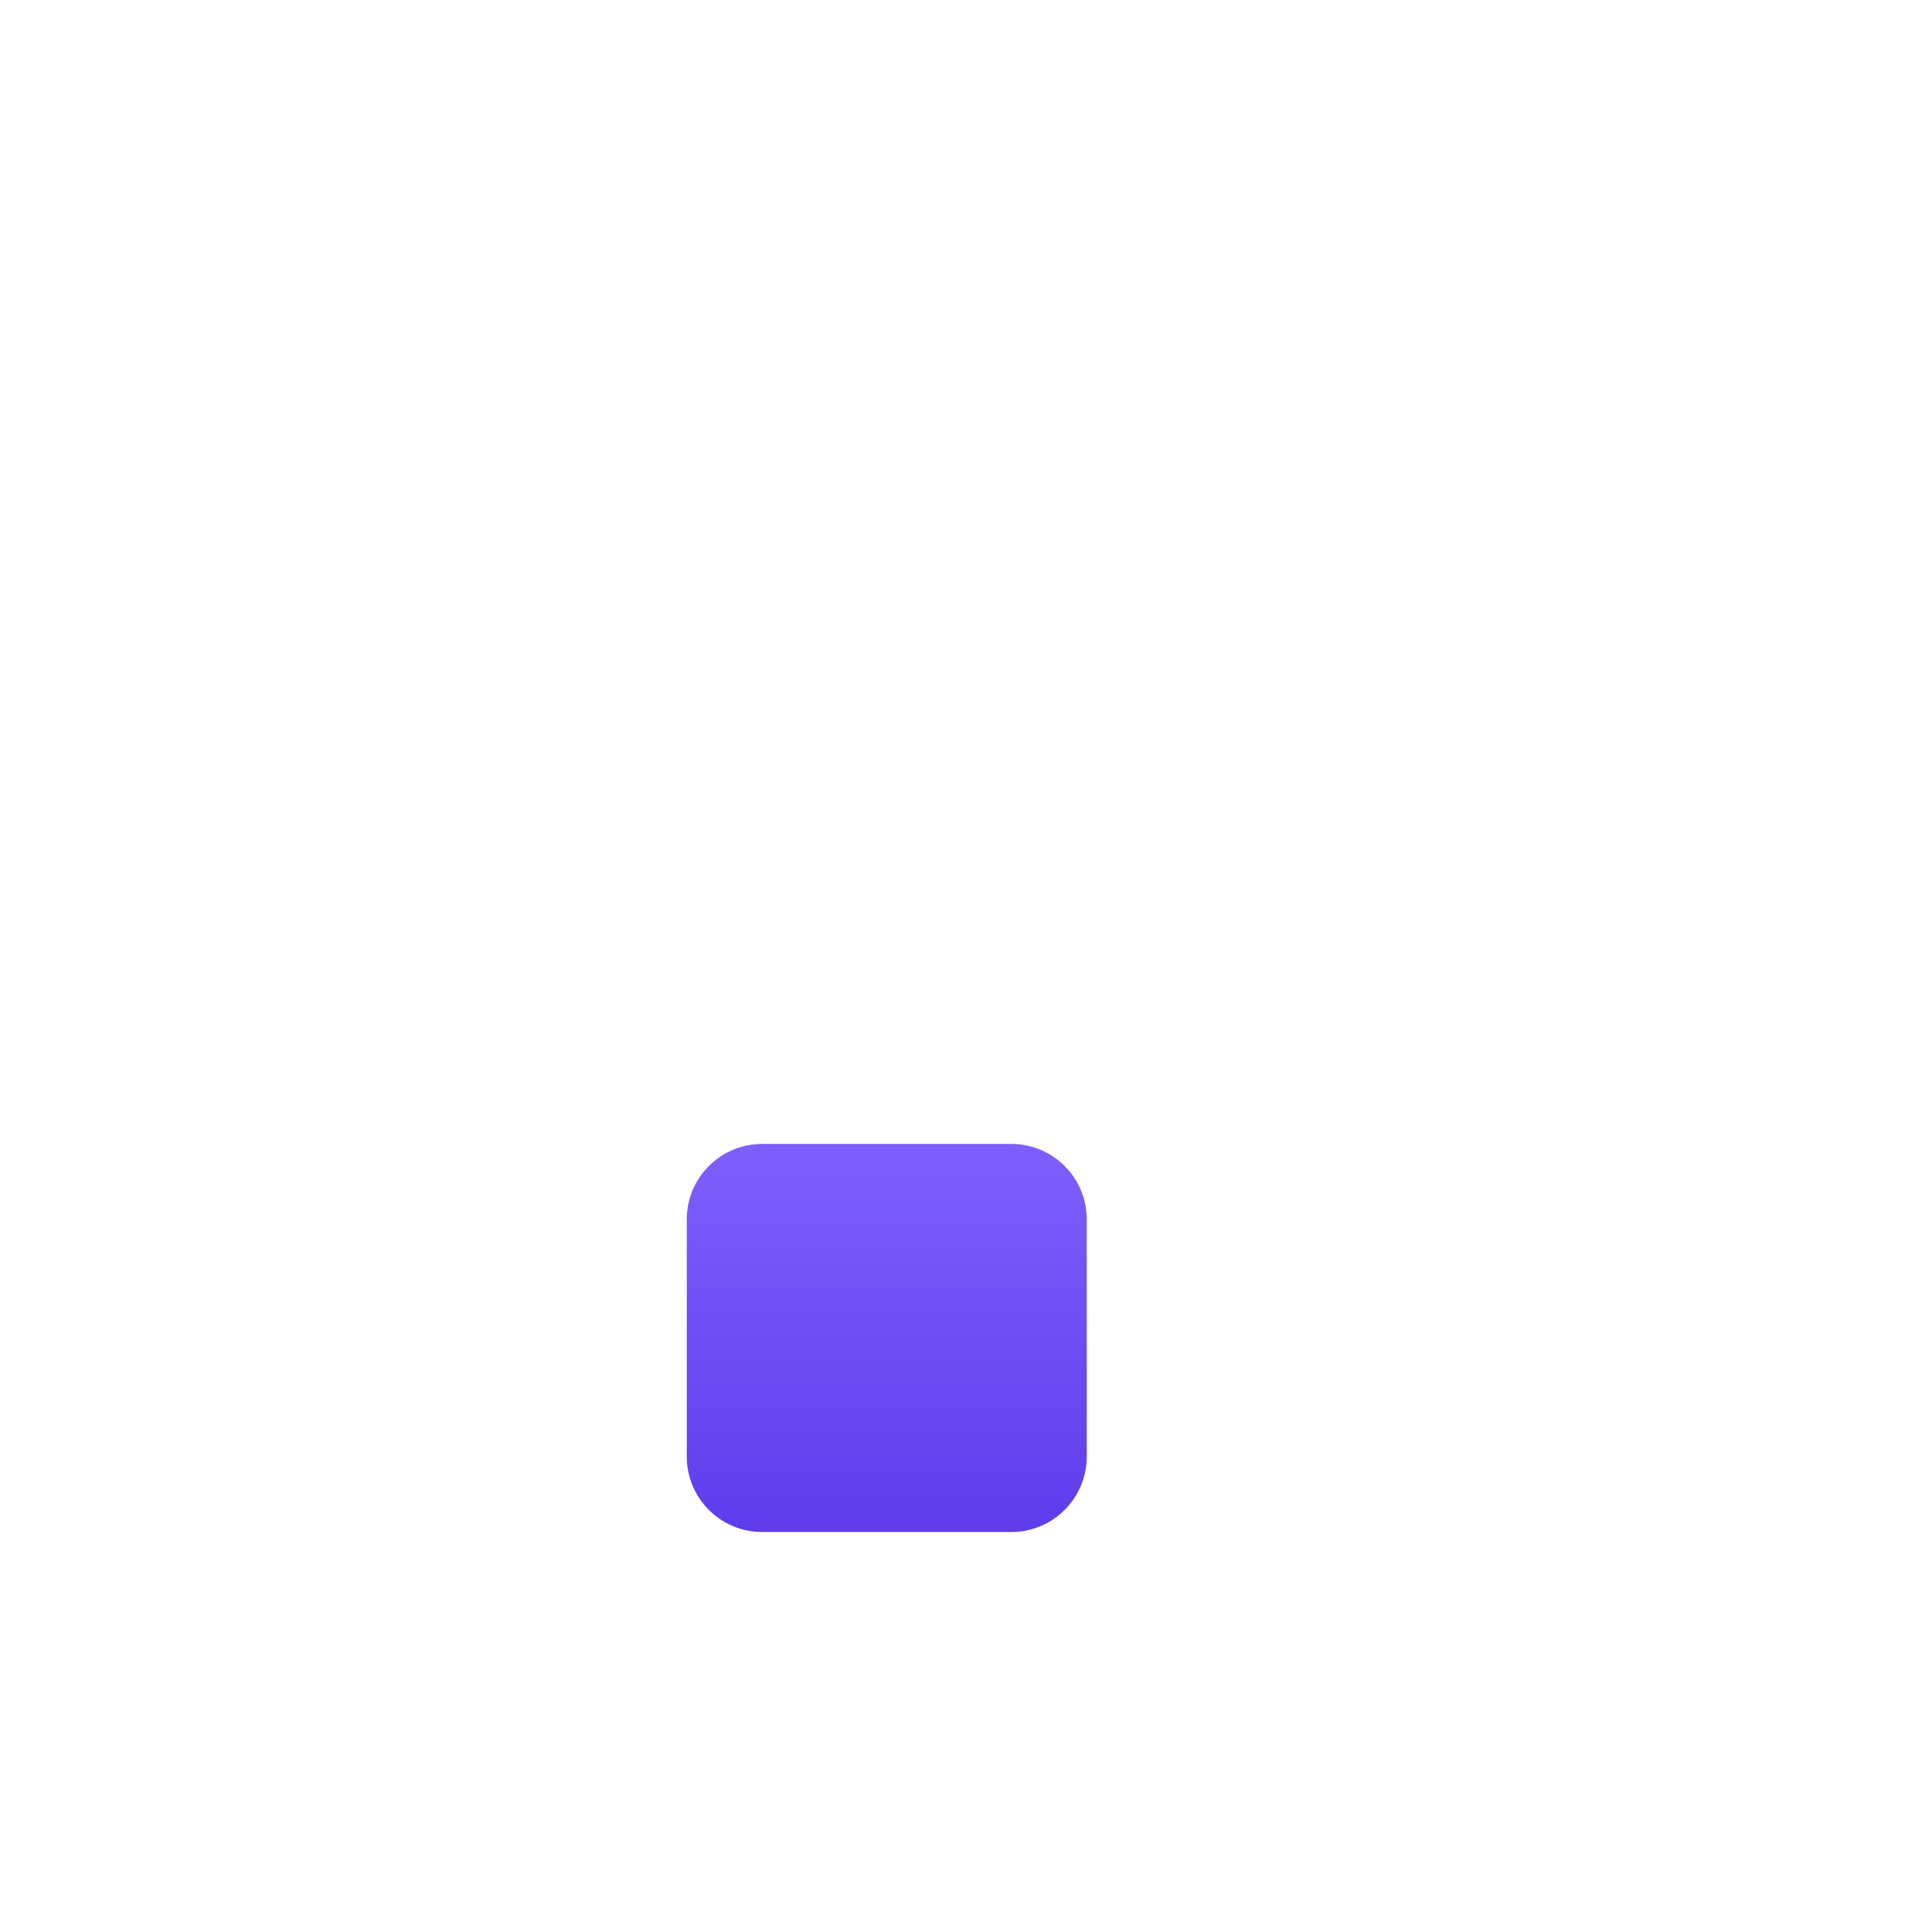
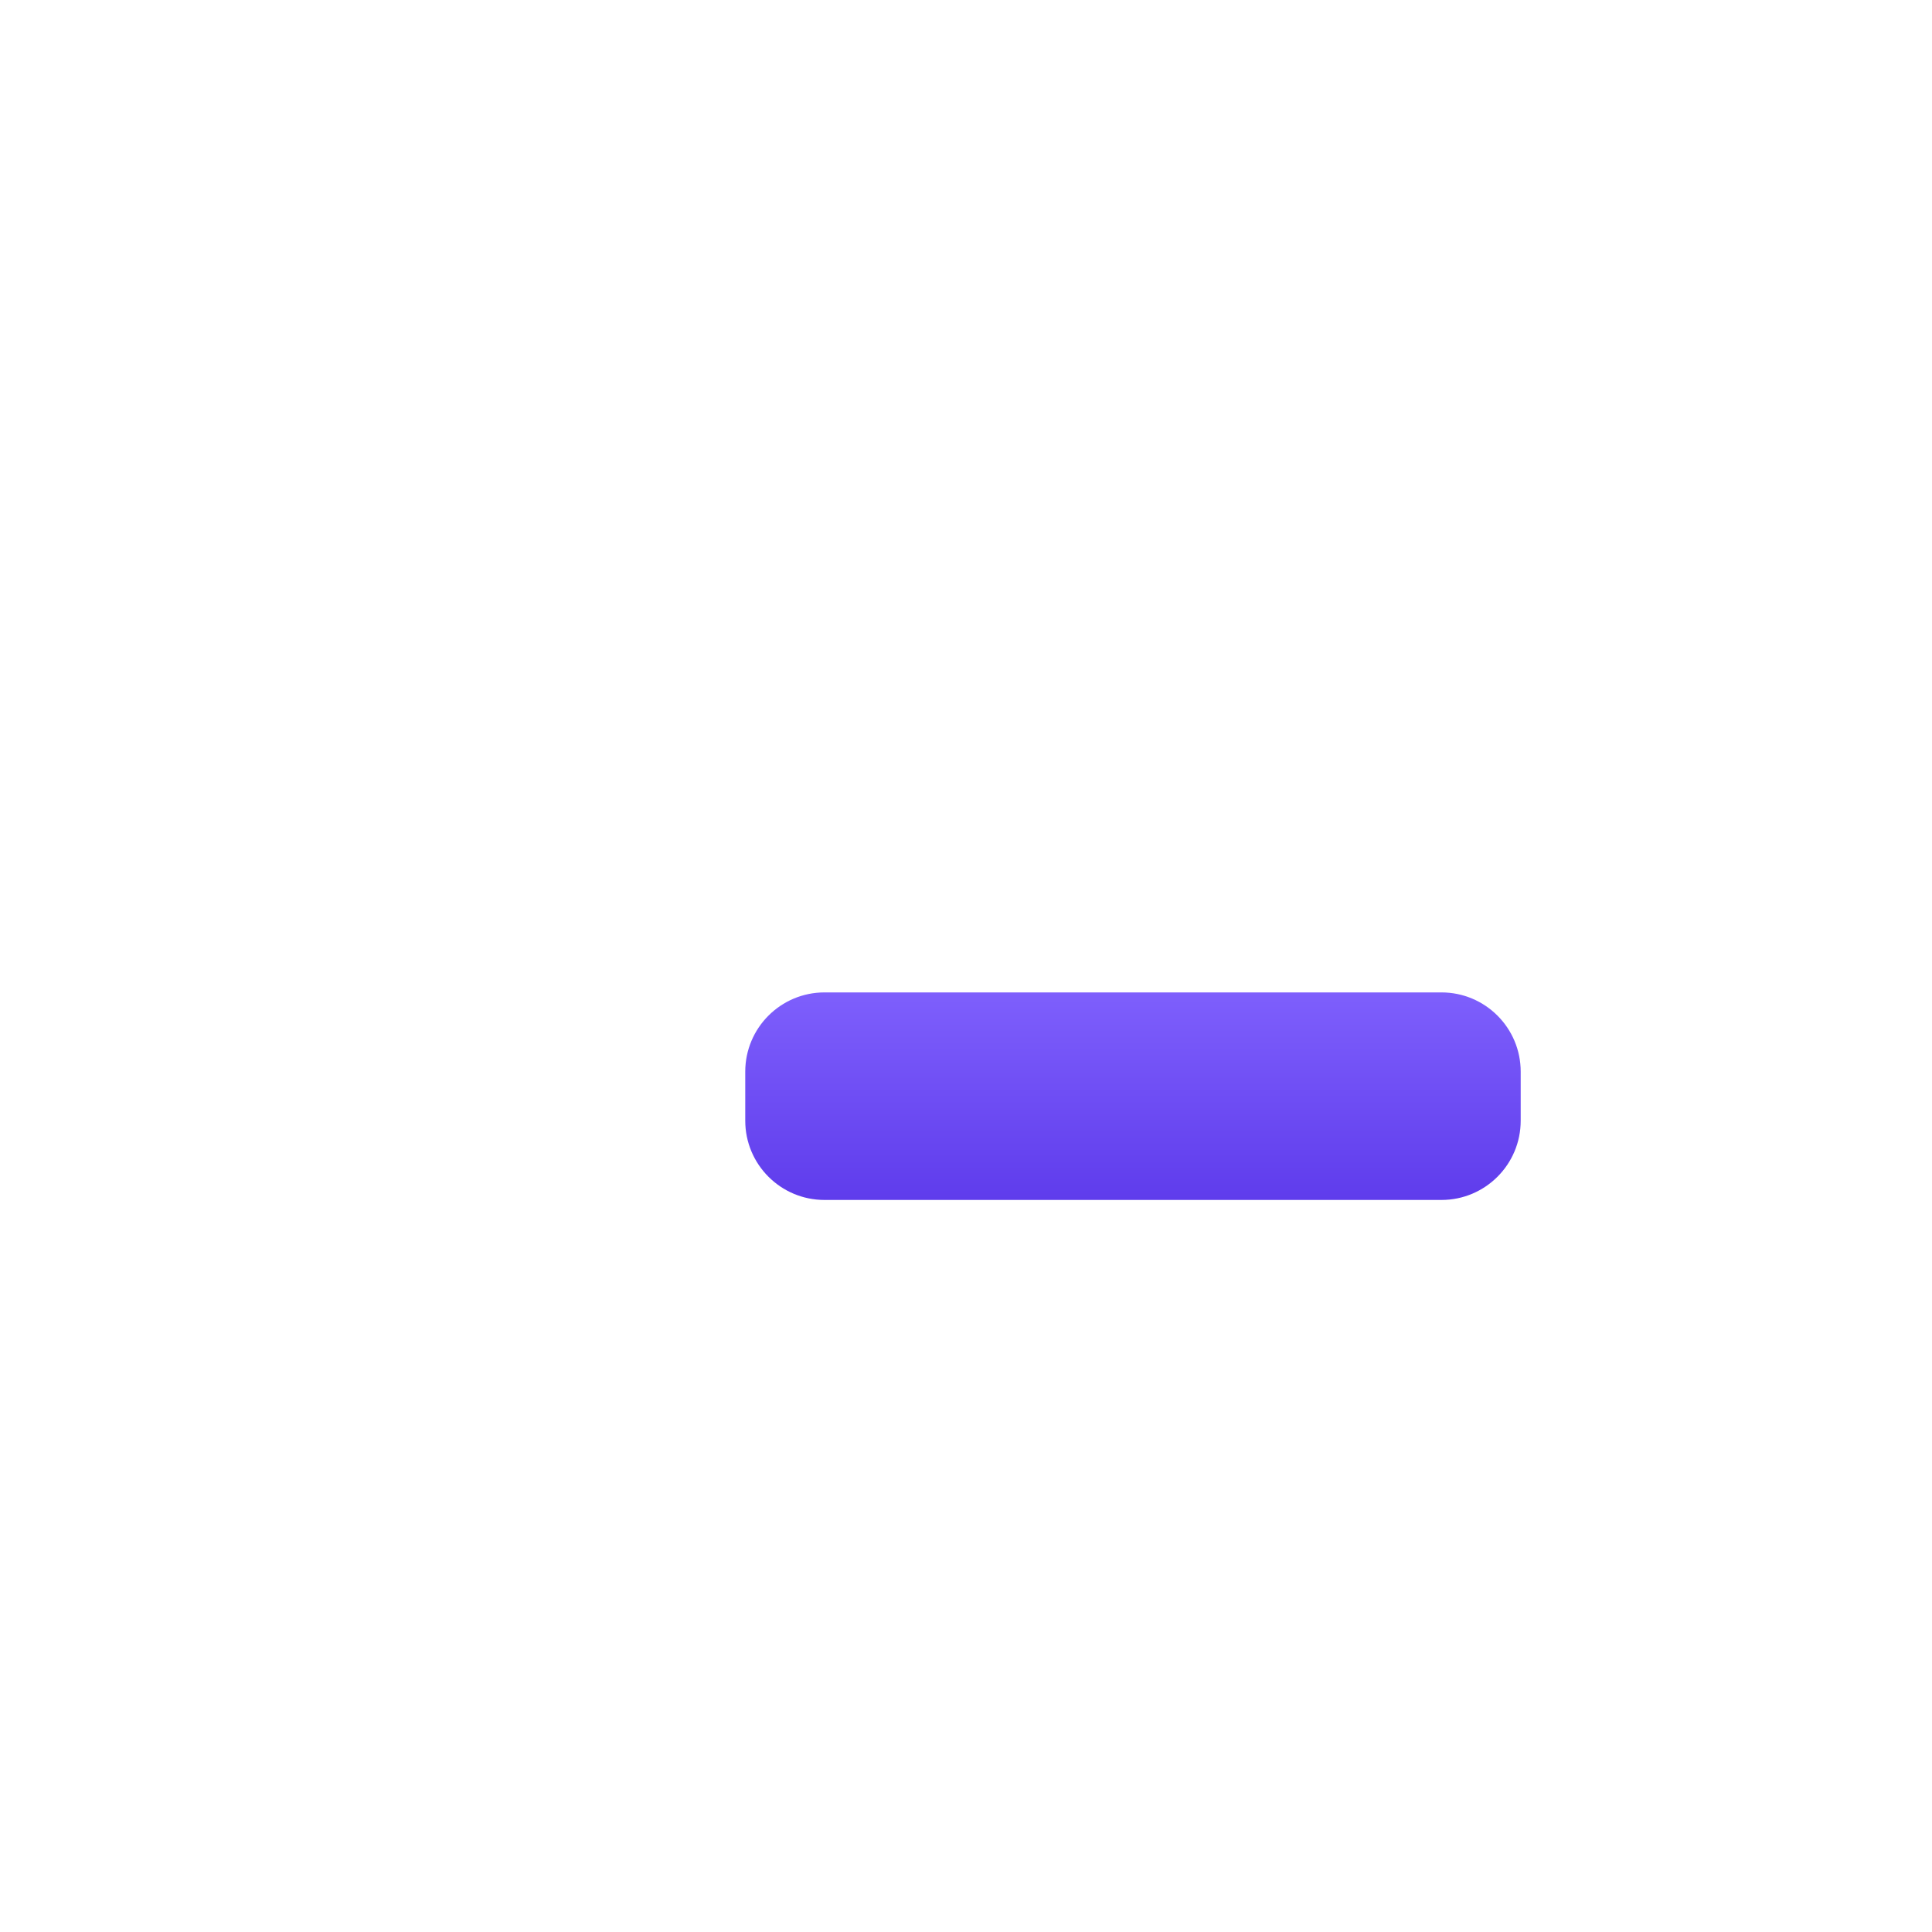
<svg xmlns="http://www.w3.org/2000/svg" viewBox="0 0 1024 1024" width="1024" height="1024">
  <defs>
    <linearGradient id="g" x1="0" y1="0" x2="0" y2="1">
      <stop stop-color="#7e5ffc" />
      <stop offset="1" stop-color="#5f3cec" />
    </linearGradient>
  </defs>
-   <rect x="364.0" y="606.3" width="212.0" height="205.7" rx="40" fill="url(#g)" />
+   <rect x="395.0" y="526.0" width="411.0" height="110.0" rx="42" fill="url(#g)" />
</svg>
